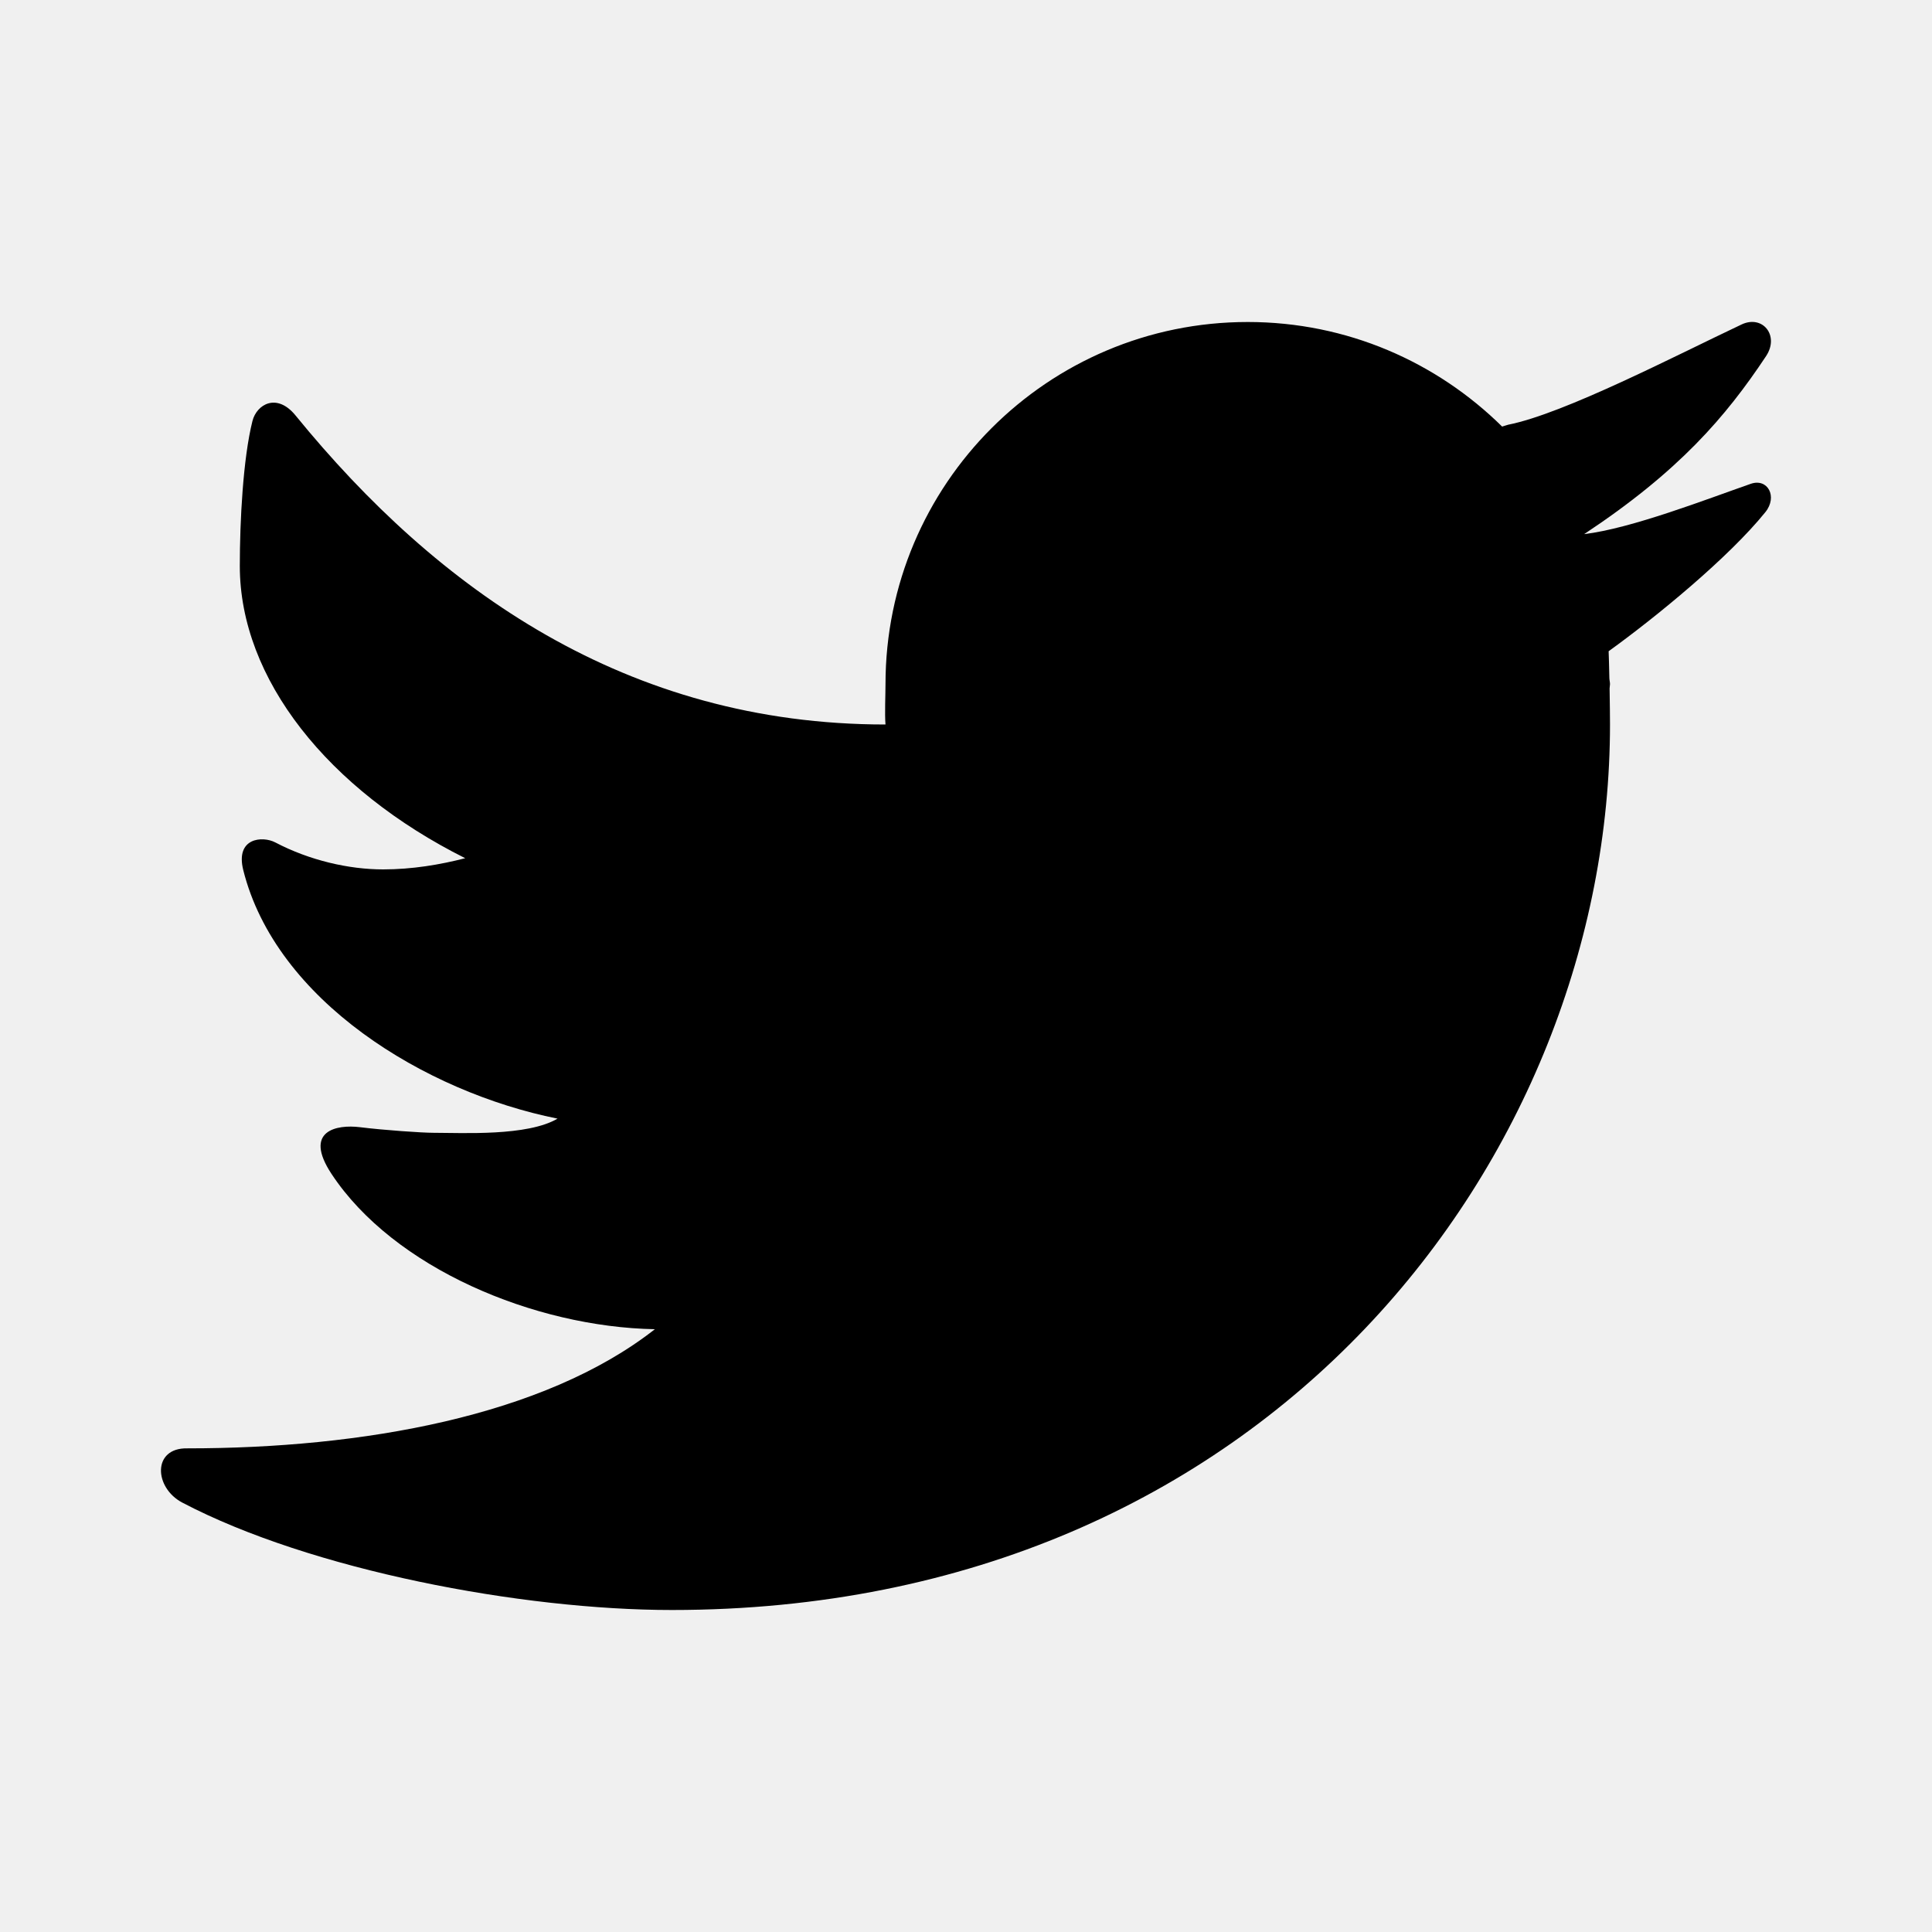
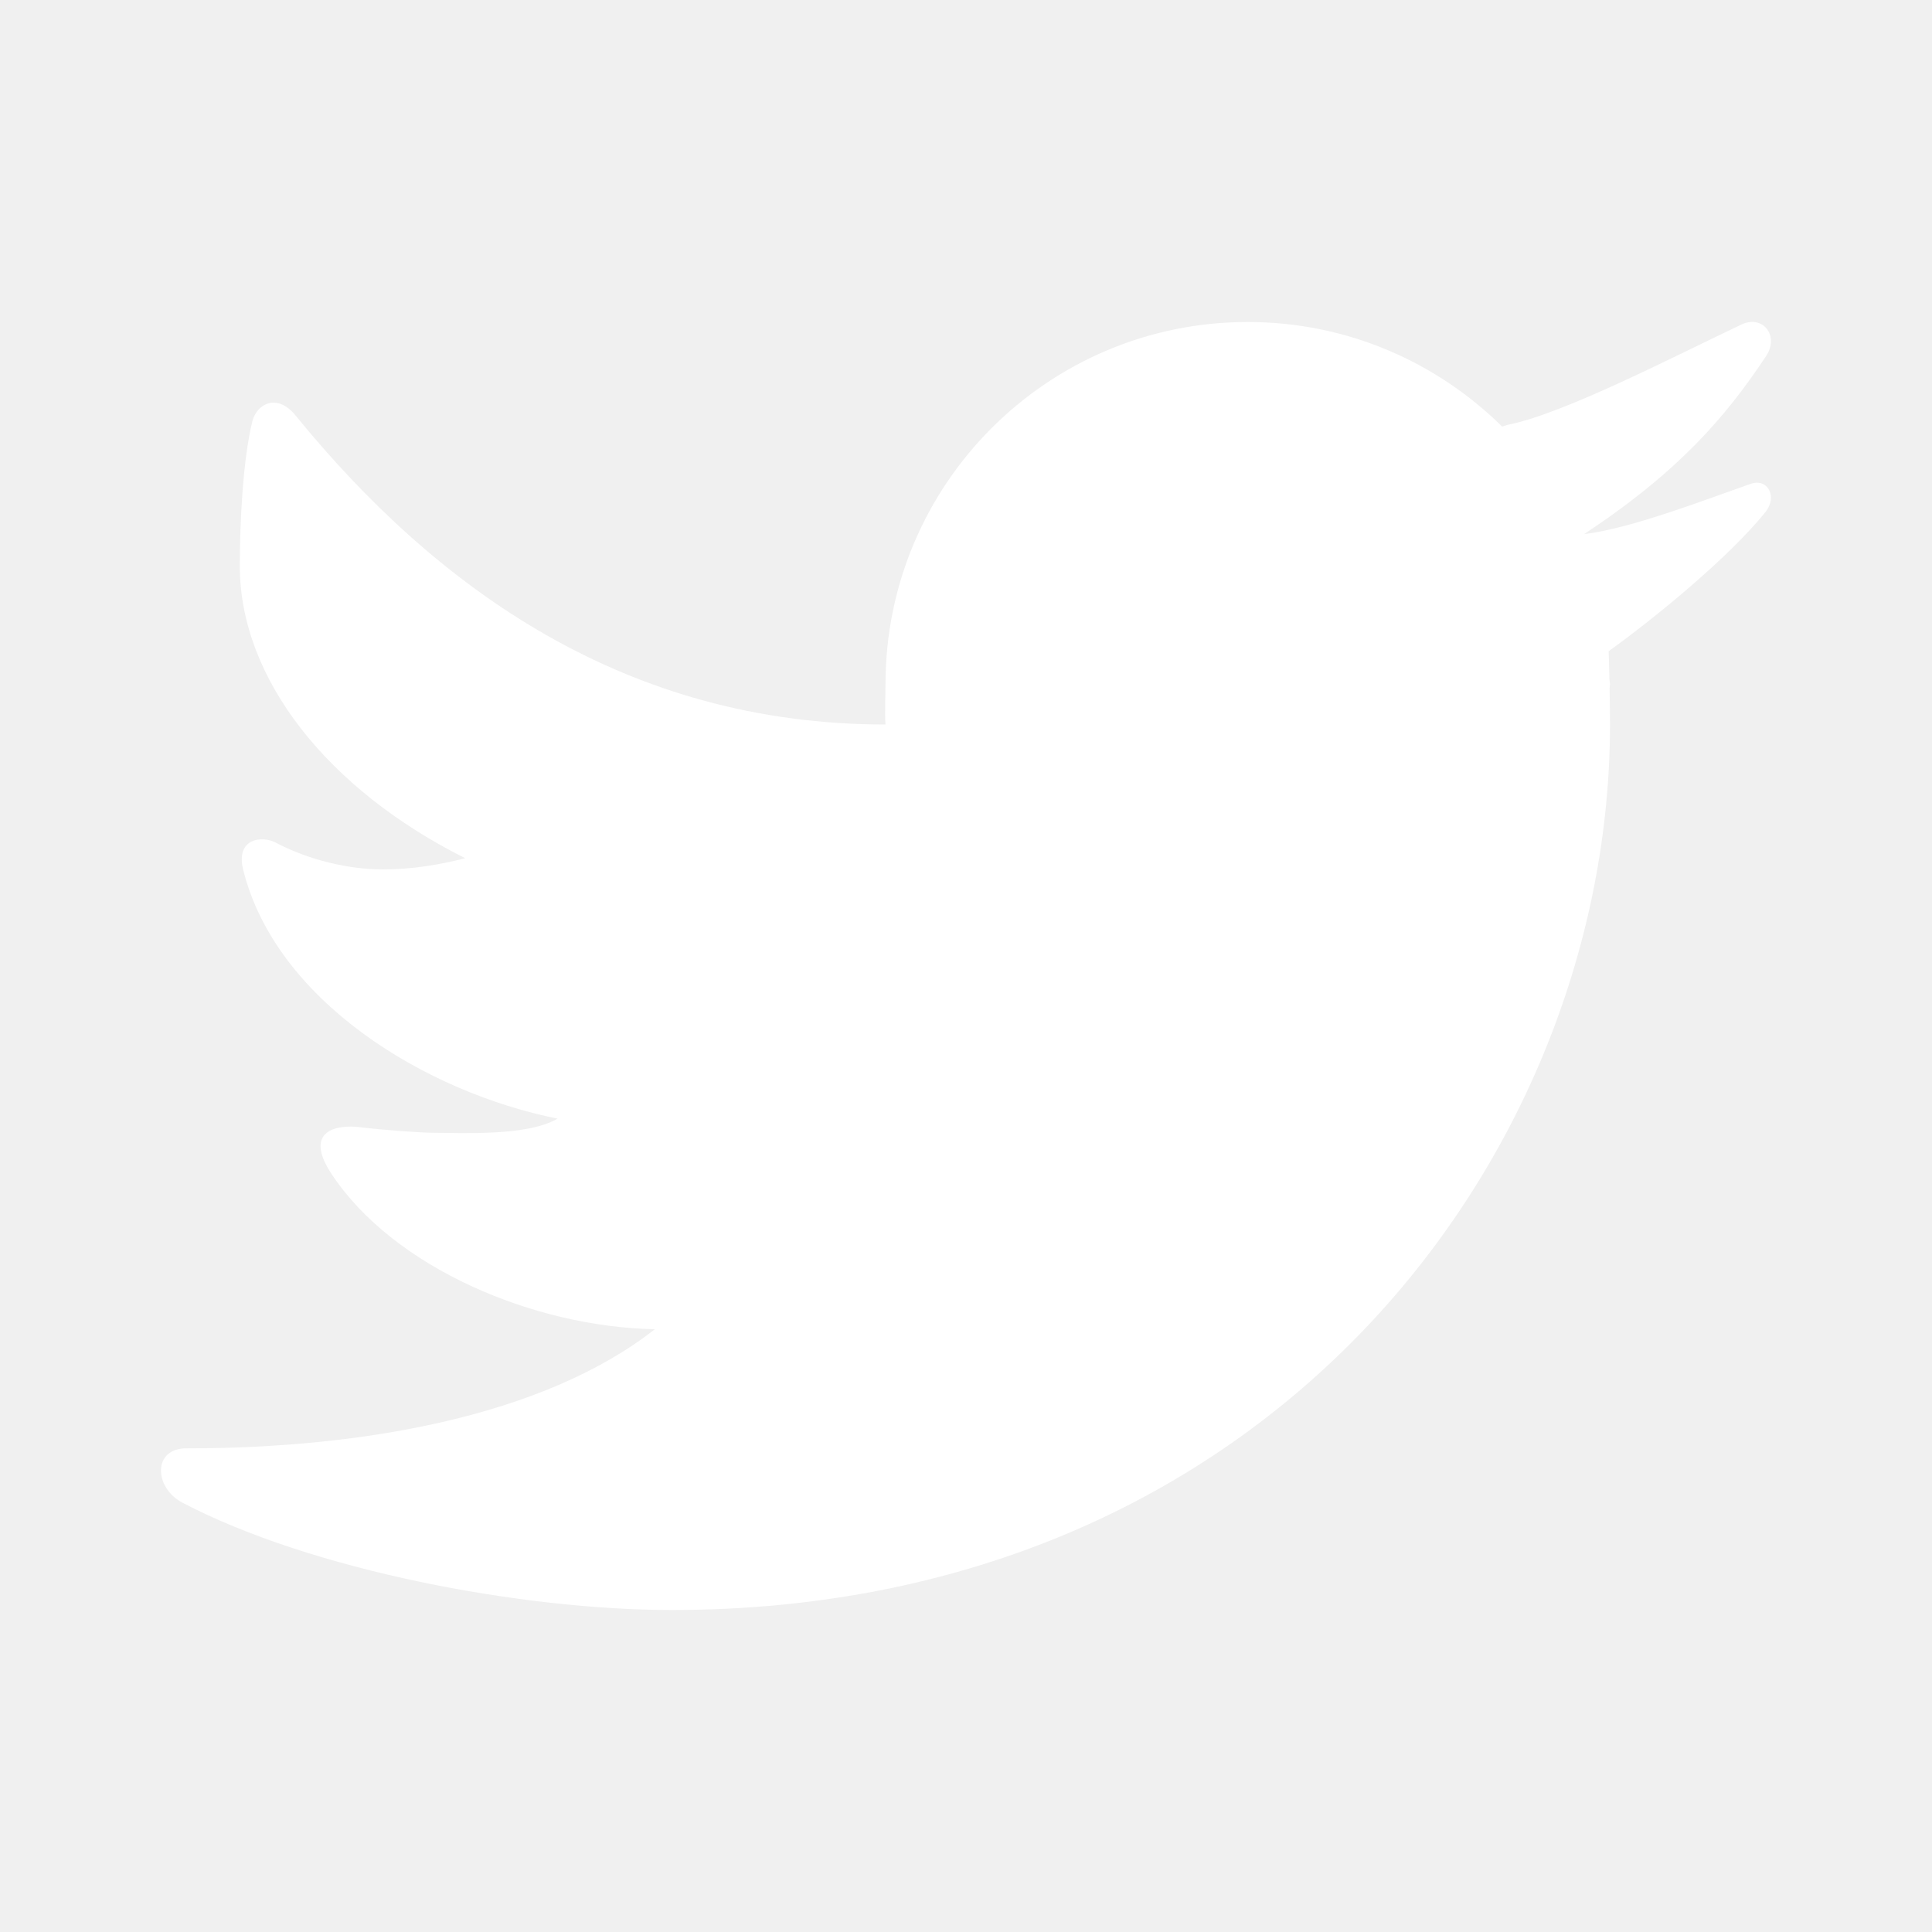
- <svg xmlns="http://www.w3.org/2000/svg" viewBox="0 0 24 24" width="24px" height="24px">
+ <svg xmlns="http://www.w3.org/2000/svg" viewBox="0 0 24 24" width="24px" height="24px" fill="#ffffff">
  <path d="M21.634,4.031c-0.815,0.385-2.202,1.107-2.899,1.245c-0.027,0.007-0.049,0.016-0.075,0.023c-0.813-0.802-1.927-1.299-3.16-1.299c-2.485,0-4.5,2.015-4.5,4.5c0,0.131-0.011,0.372,0,0.5c-3.218,0-5.568-1.679-7.327-3.837C3.438,4.873,3.188,5.024,3.136,5.23C3.019,5.696,2.979,6.475,2.979,7.031c0,1.401,1.095,2.777,2.8,3.63c-0.314,0.081-0.66,0.139-1.02,0.139c-0.424,0-0.912-0.111-1.339-0.335c-0.158-0.083-0.499-0.06-0.398,0.344c0.405,1.619,2.253,2.756,3.904,3.087c-0.375,0.221-1.175,0.176-1.543,0.176c-0.136,0-0.609-0.032-0.915-0.07c-0.279-0.034-0.708,0.038-0.349,0.582c0.771,1.167,2.515,1.9,4.016,1.928c-1.382,1.084-3.642,1.48-5.807,1.48c-0.438-0.01-0.416,0.489-0.063,0.674C3.862,19.504,6.478,20,8.347,20C15.777,20,20,14.337,20,8.999c0-0.086-0.002-0.266-0.005-0.447C19.995,8.534,20,8.517,20,8.499c0-0.027-0.008-0.053-0.008-0.08c-0.003-0.136-0.006-0.263-0.009-0.329c0.589-0.425,1.491-1.163,1.947-1.728c0.155-0.192,0.03-0.425-0.181-0.352c-0.543,0.189-1.482,0.555-2.07,0.625c1.177-0.779,1.759-1.457,2.259-2.21C22.109,4.168,21.895,3.907,21.634,4.031z" />
</svg>
